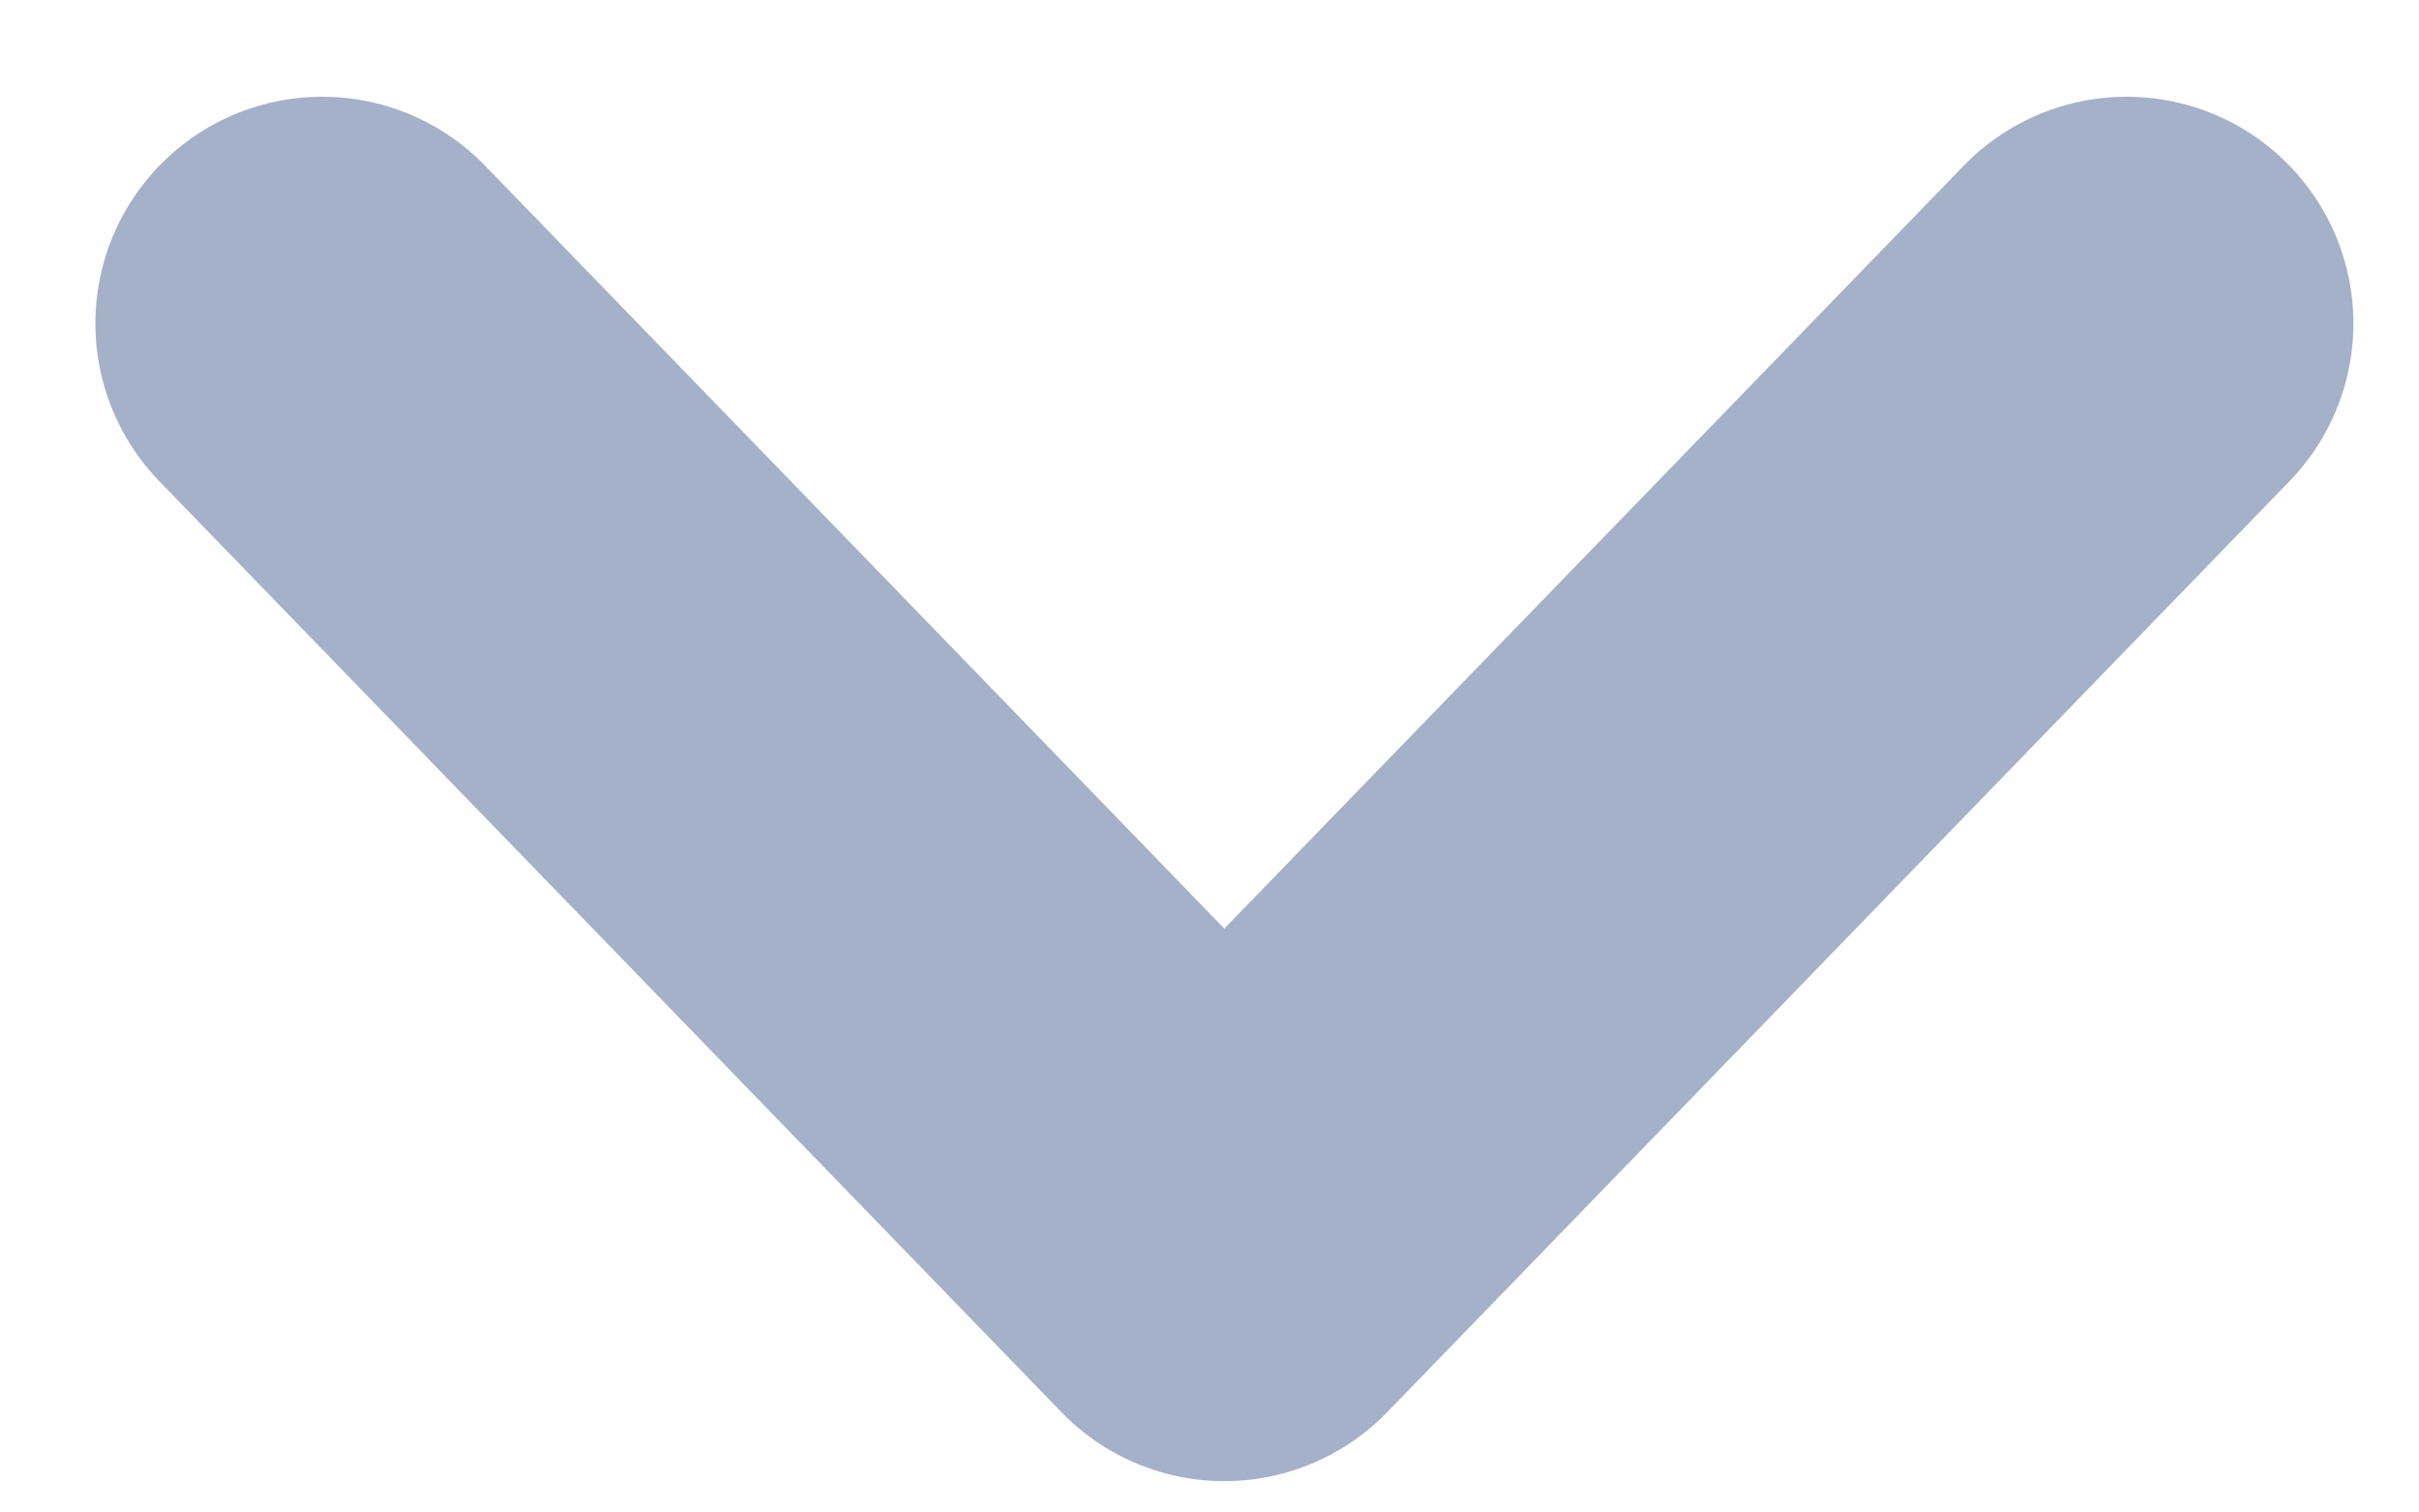
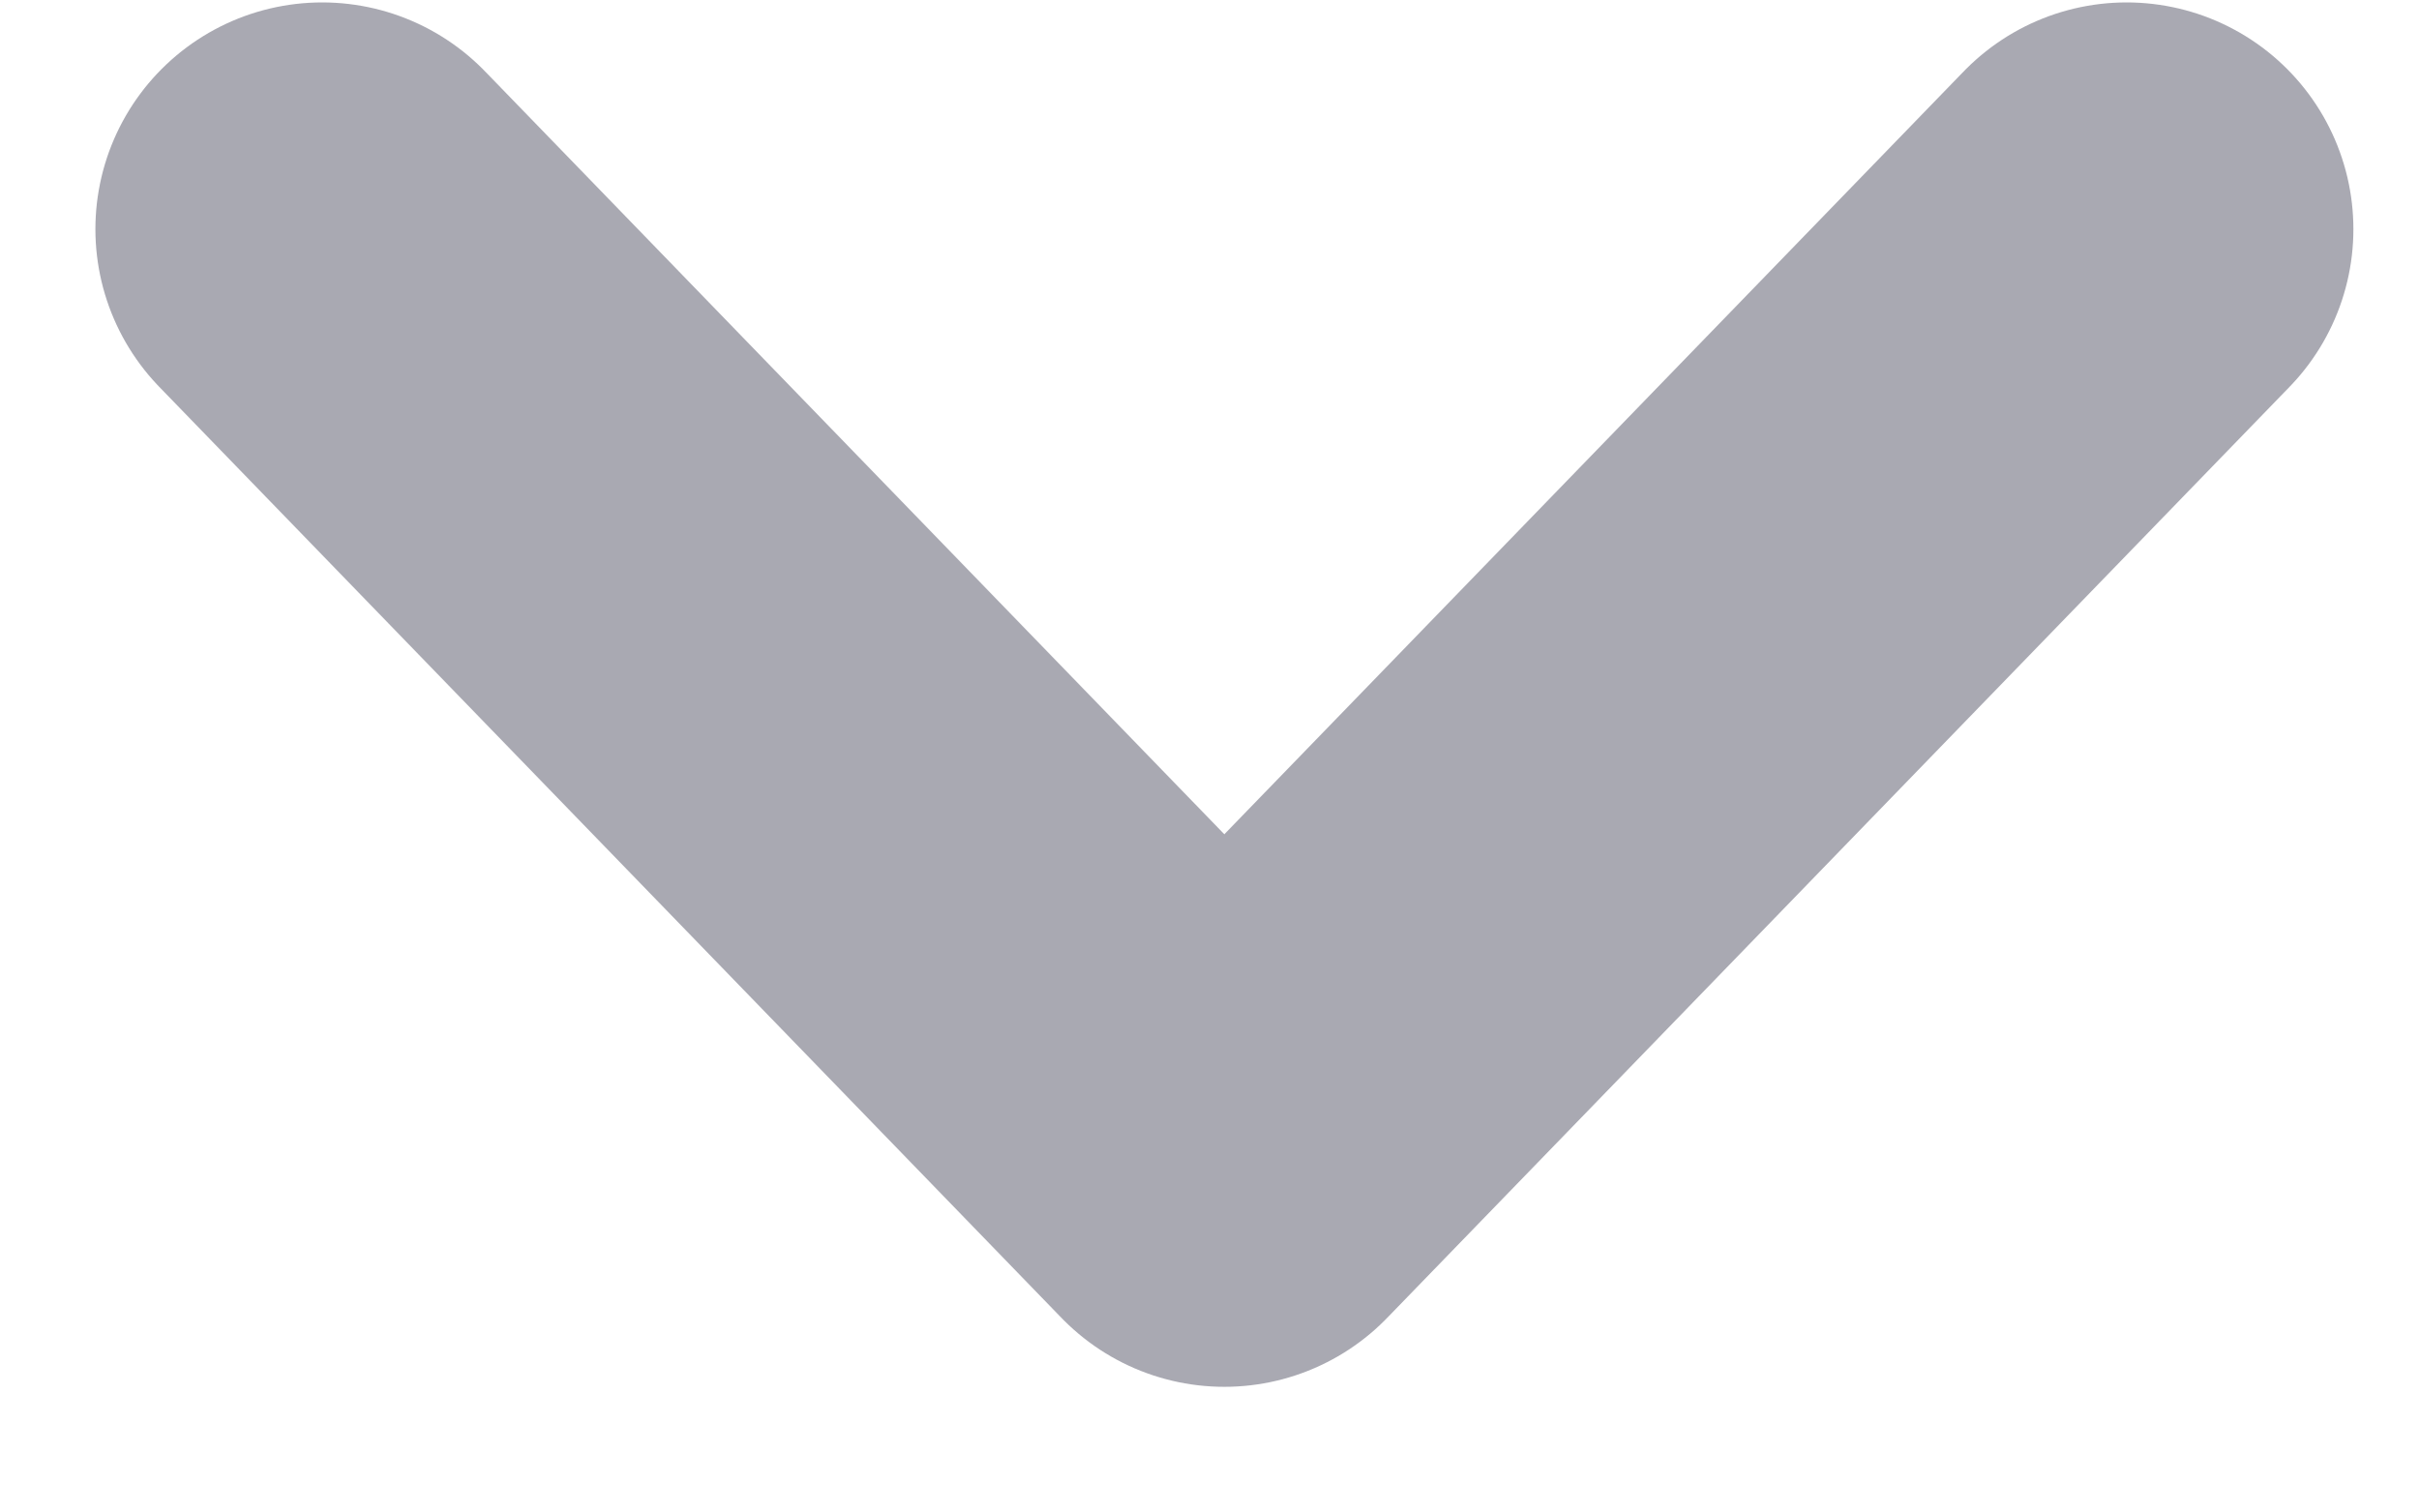
<svg xmlns="http://www.w3.org/2000/svg" width="16" height="10" viewBox="0 0 16 10" fill="none">
-   <path d="M2.131 2.14L8.098 8.299L14.066 2.14" stroke="#A5B0C9" stroke-width="3" stroke-linecap="round" stroke-linejoin="round" />
+   <path d="M2.131 1.516L8.098 7.675L14.066 1.516" stroke="#18162F" stroke-opacity="0.37" stroke-width="3" stroke-linecap="round" stroke-linejoin="round" />
</svg>
